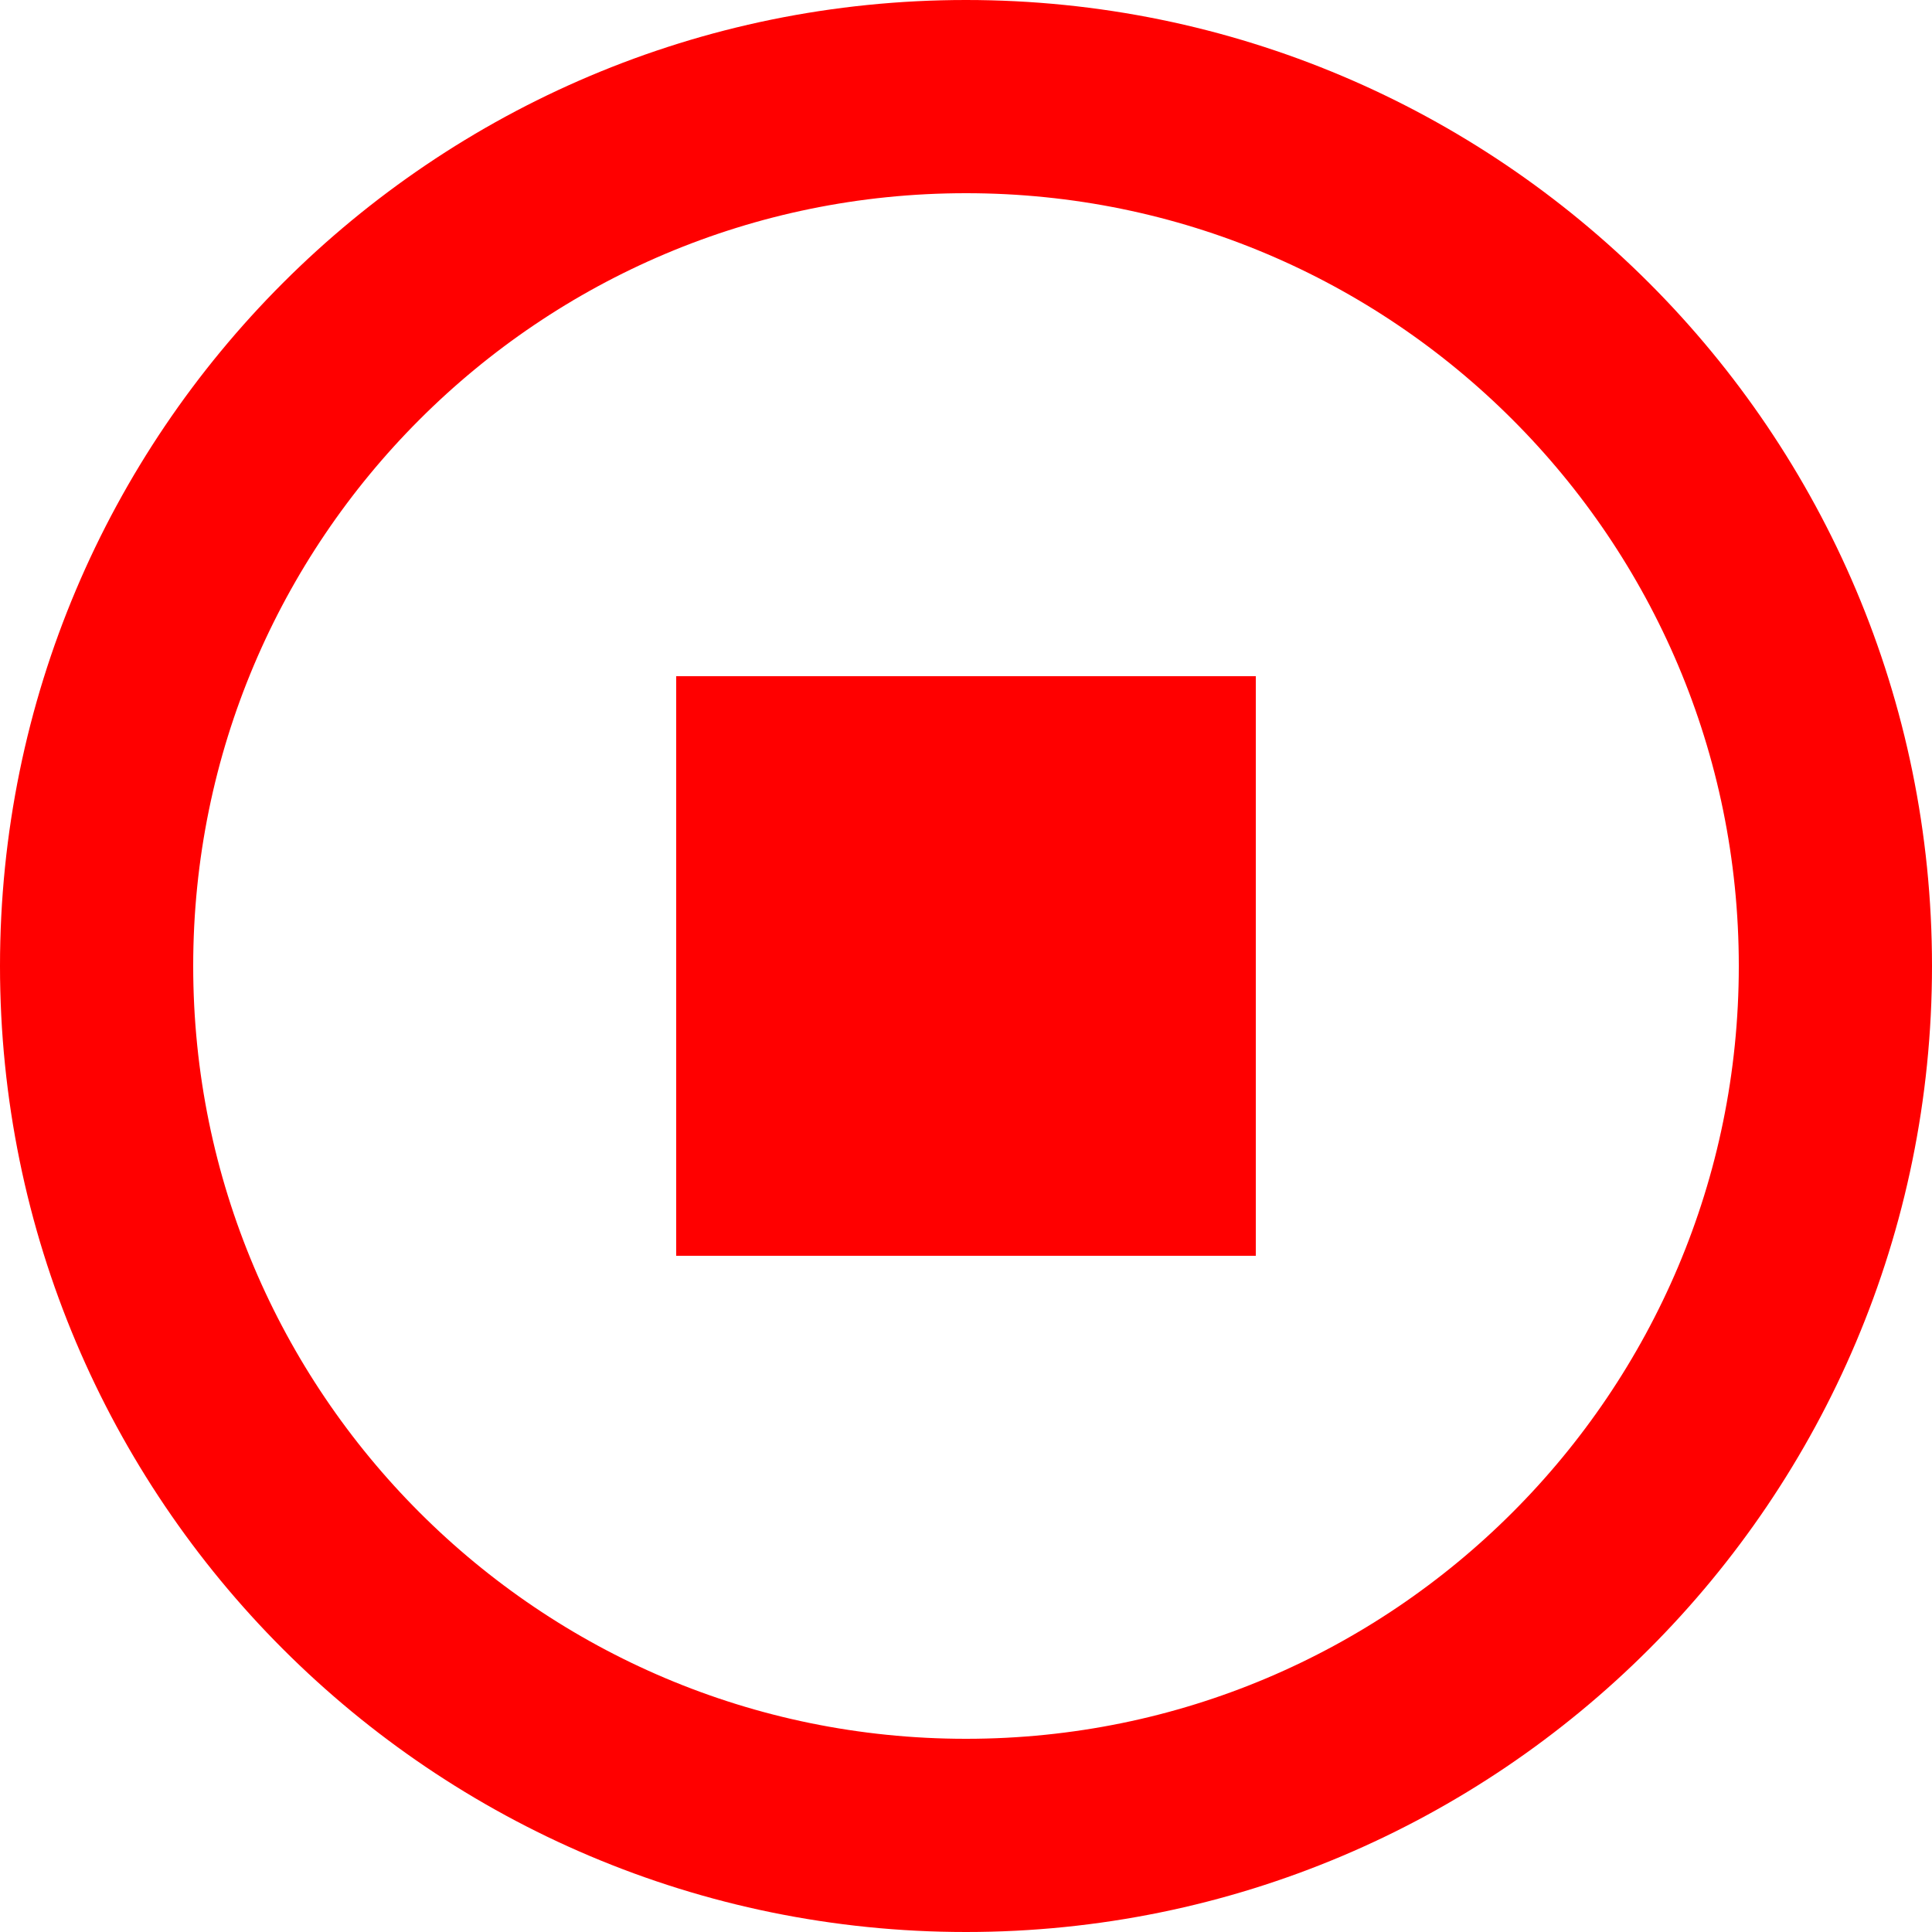
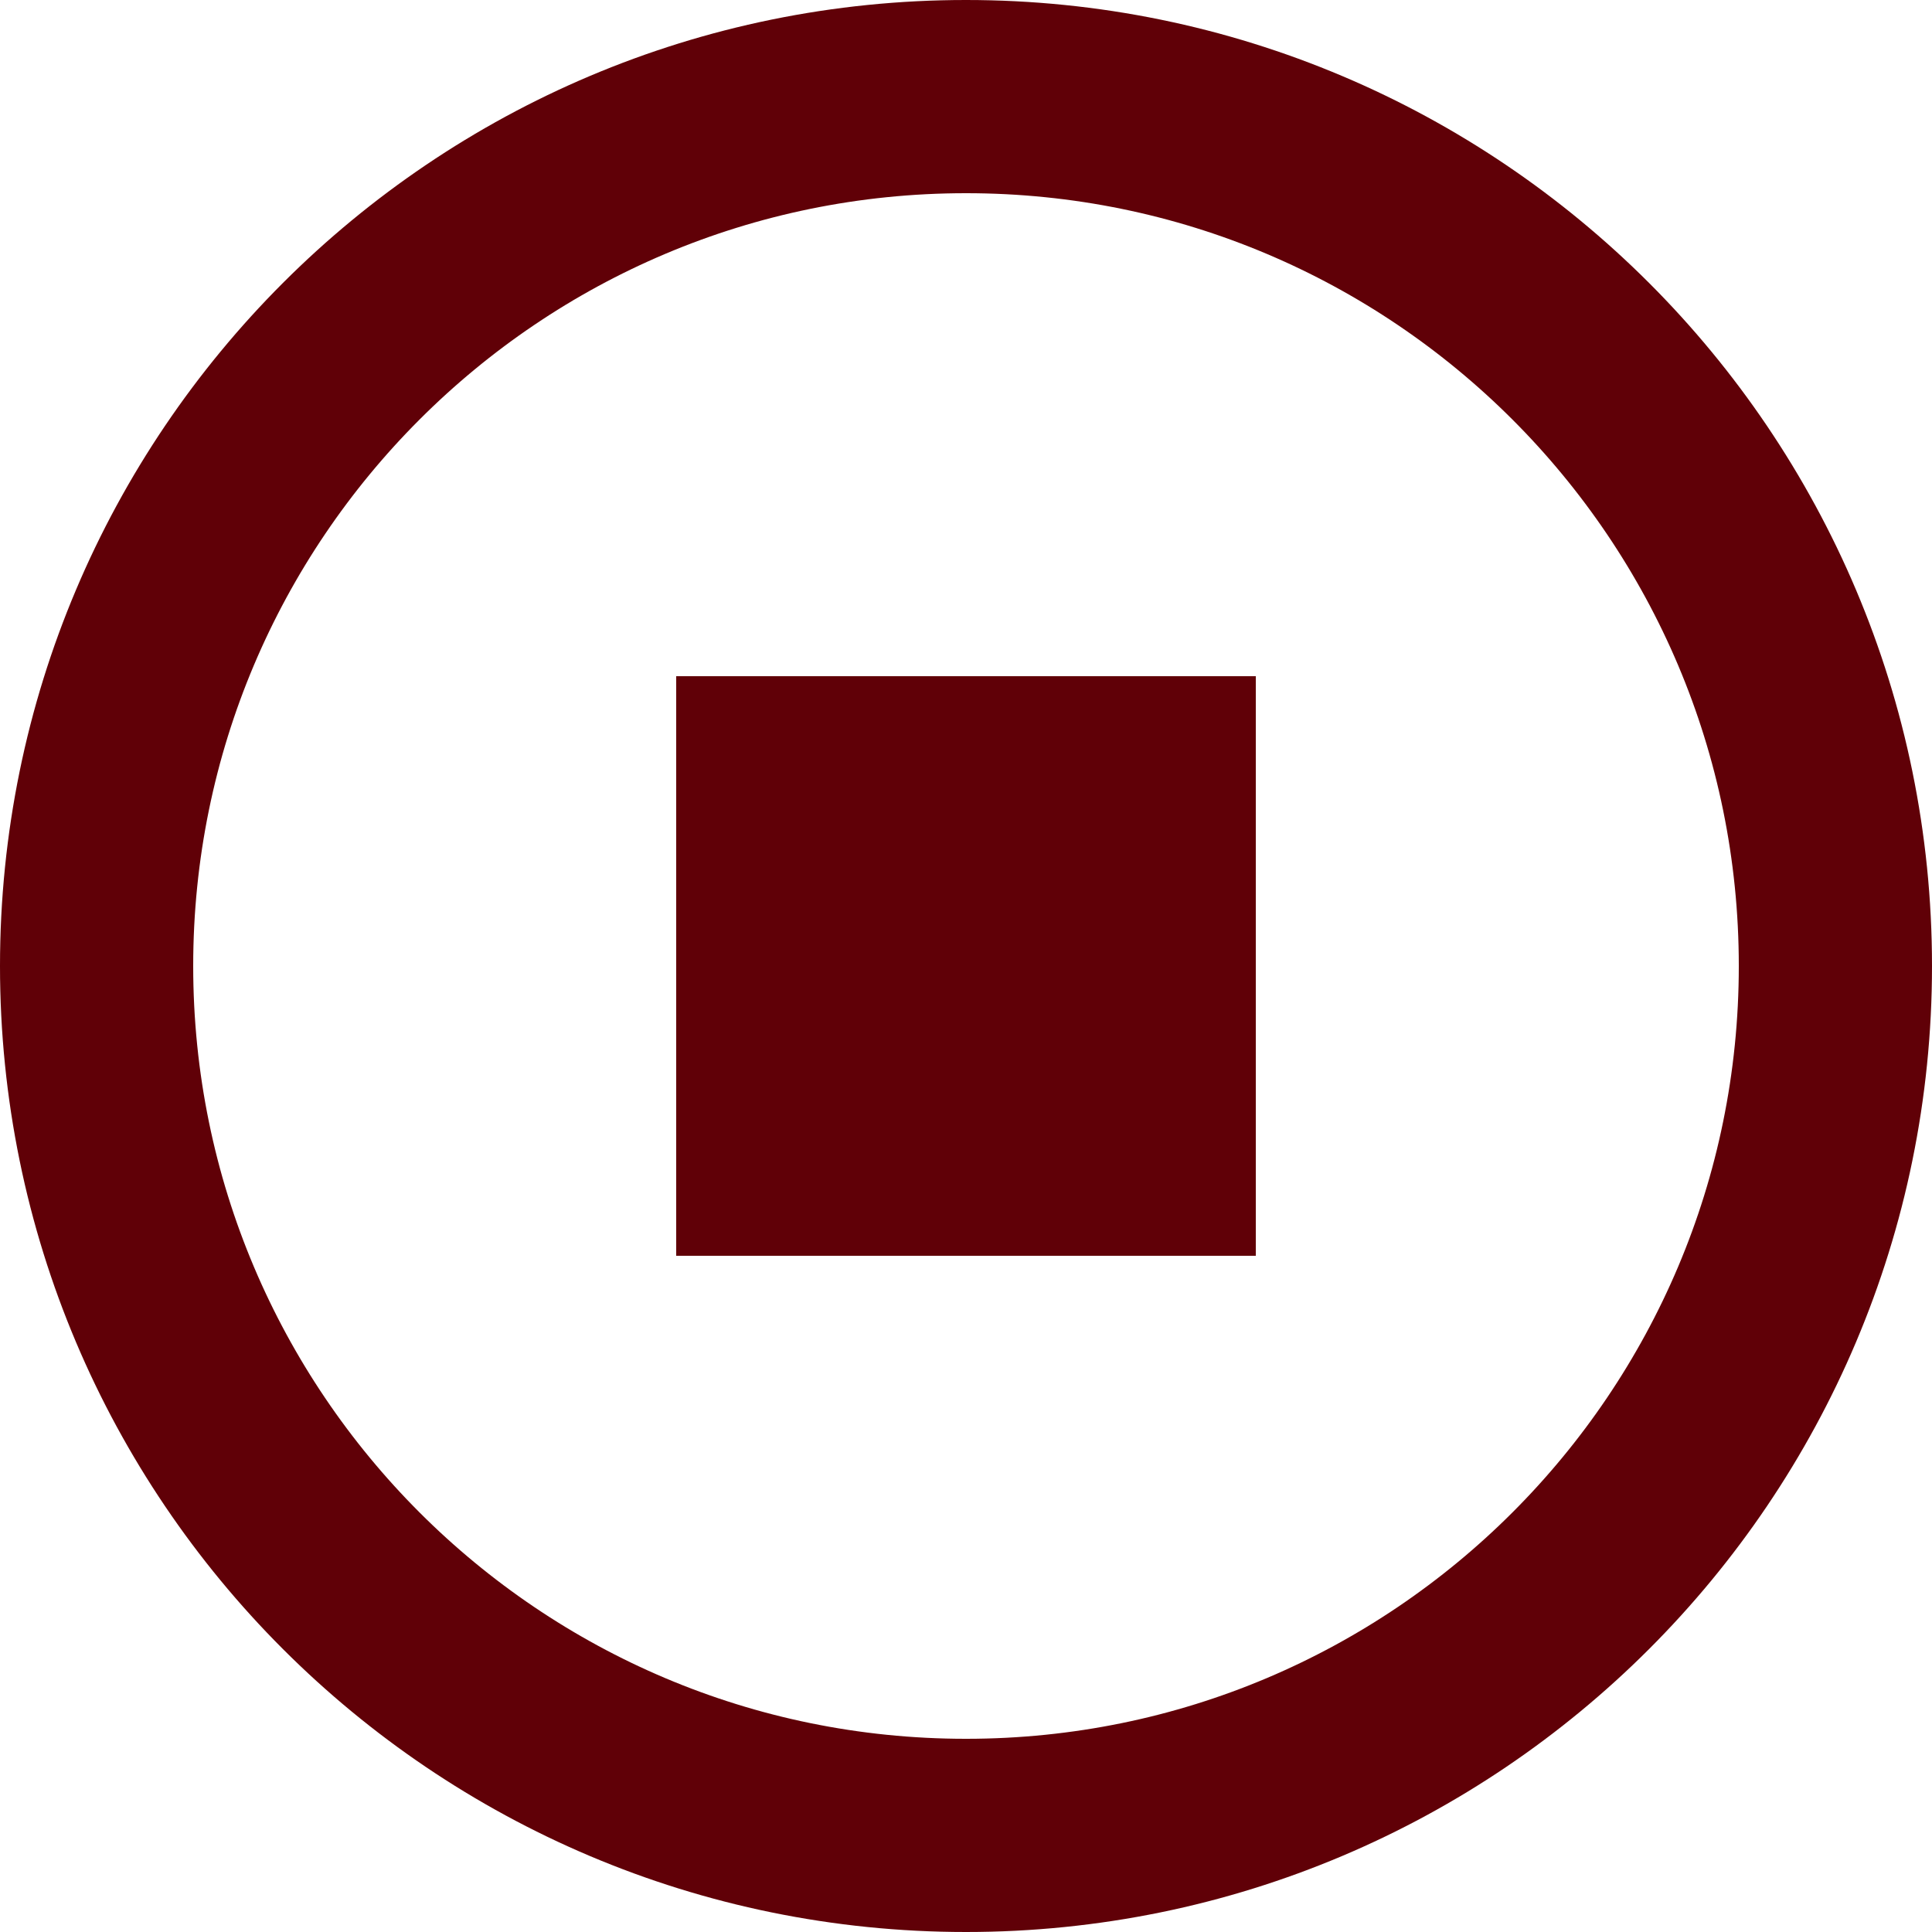
<svg xmlns="http://www.w3.org/2000/svg" width="10" height="10" viewBox="0 0 10 10" id="svg2" version="1.1">
  <defs id="defs4" />
  <g id="layer1" transform="translate(0,-1042.362)">
-     <path style="fill:#ff0000;fill-opacity:1;fill-rule:evenodd;stroke:none;stroke-width:0.125;stroke-linecap:butt;stroke-linejoin:miter;stroke-miterlimit:4;stroke-dasharray:none;stroke-opacity:1" d="m 3.5,1045.862 0,3 3,0 0,-3 z" id="path4593" />
-     <circle style="opacity:1;fill:none;fill-opacity:1;stroke:#ff0000;stroke-width:1;stroke-miterlimit:4;stroke-dasharray:none;stroke-opacity:1" id="path4136" cx="5" cy="1047.362" r="4.5" />
+     <g id="g7506">
+       <path id="path4593" d="m 3.5,1045.862 0,3 3,0 0,-3 z" style="fill:#600007;fill-opacity:1;fill-rule:evenodd;stroke:none;stroke-width:0.125;stroke-linecap:butt;stroke-linejoin:miter;stroke-miterlimit:4;stroke-dasharray:none;stroke-opacity:1" />
+       <circle r="4.5" cy="1047.362" cx="5" id="path4136" style="opacity:1;fill:none;fill-opacity:1;stroke:#600007;stroke-width:1;stroke-miterlimit:4;stroke-dasharray:none;stroke-opacity:1" />
+     </g>
  </g>
</svg>
